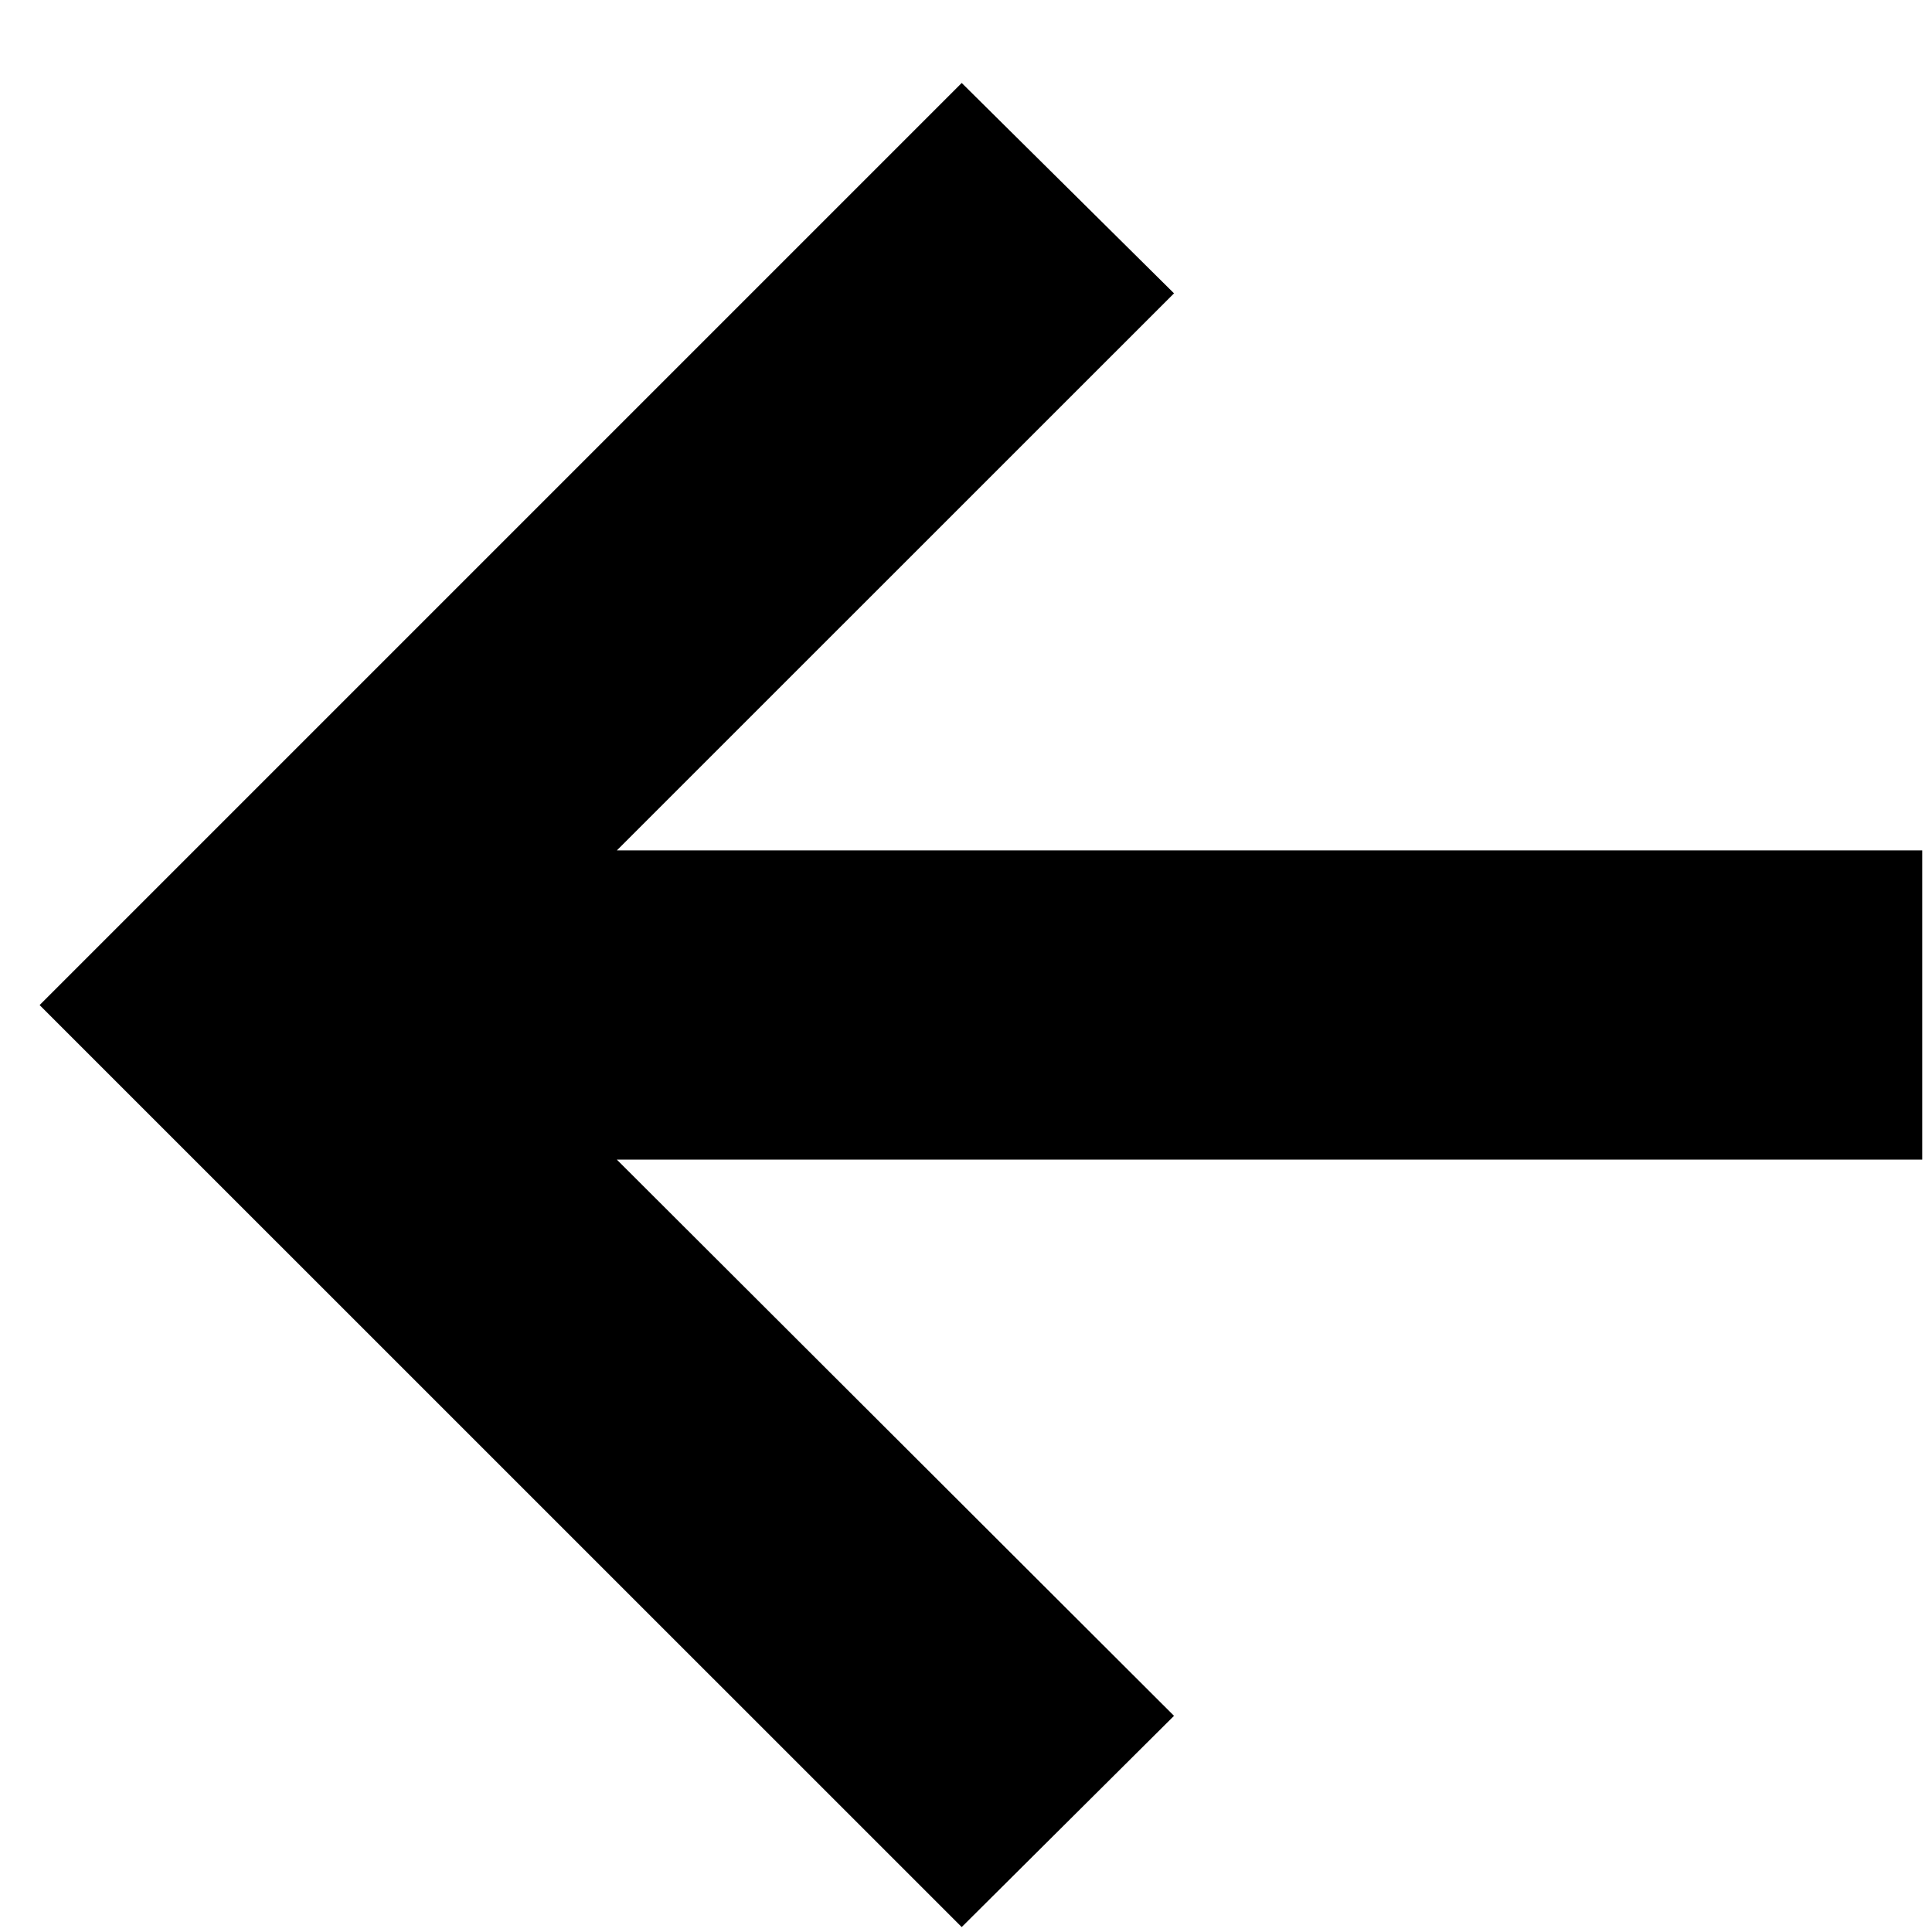
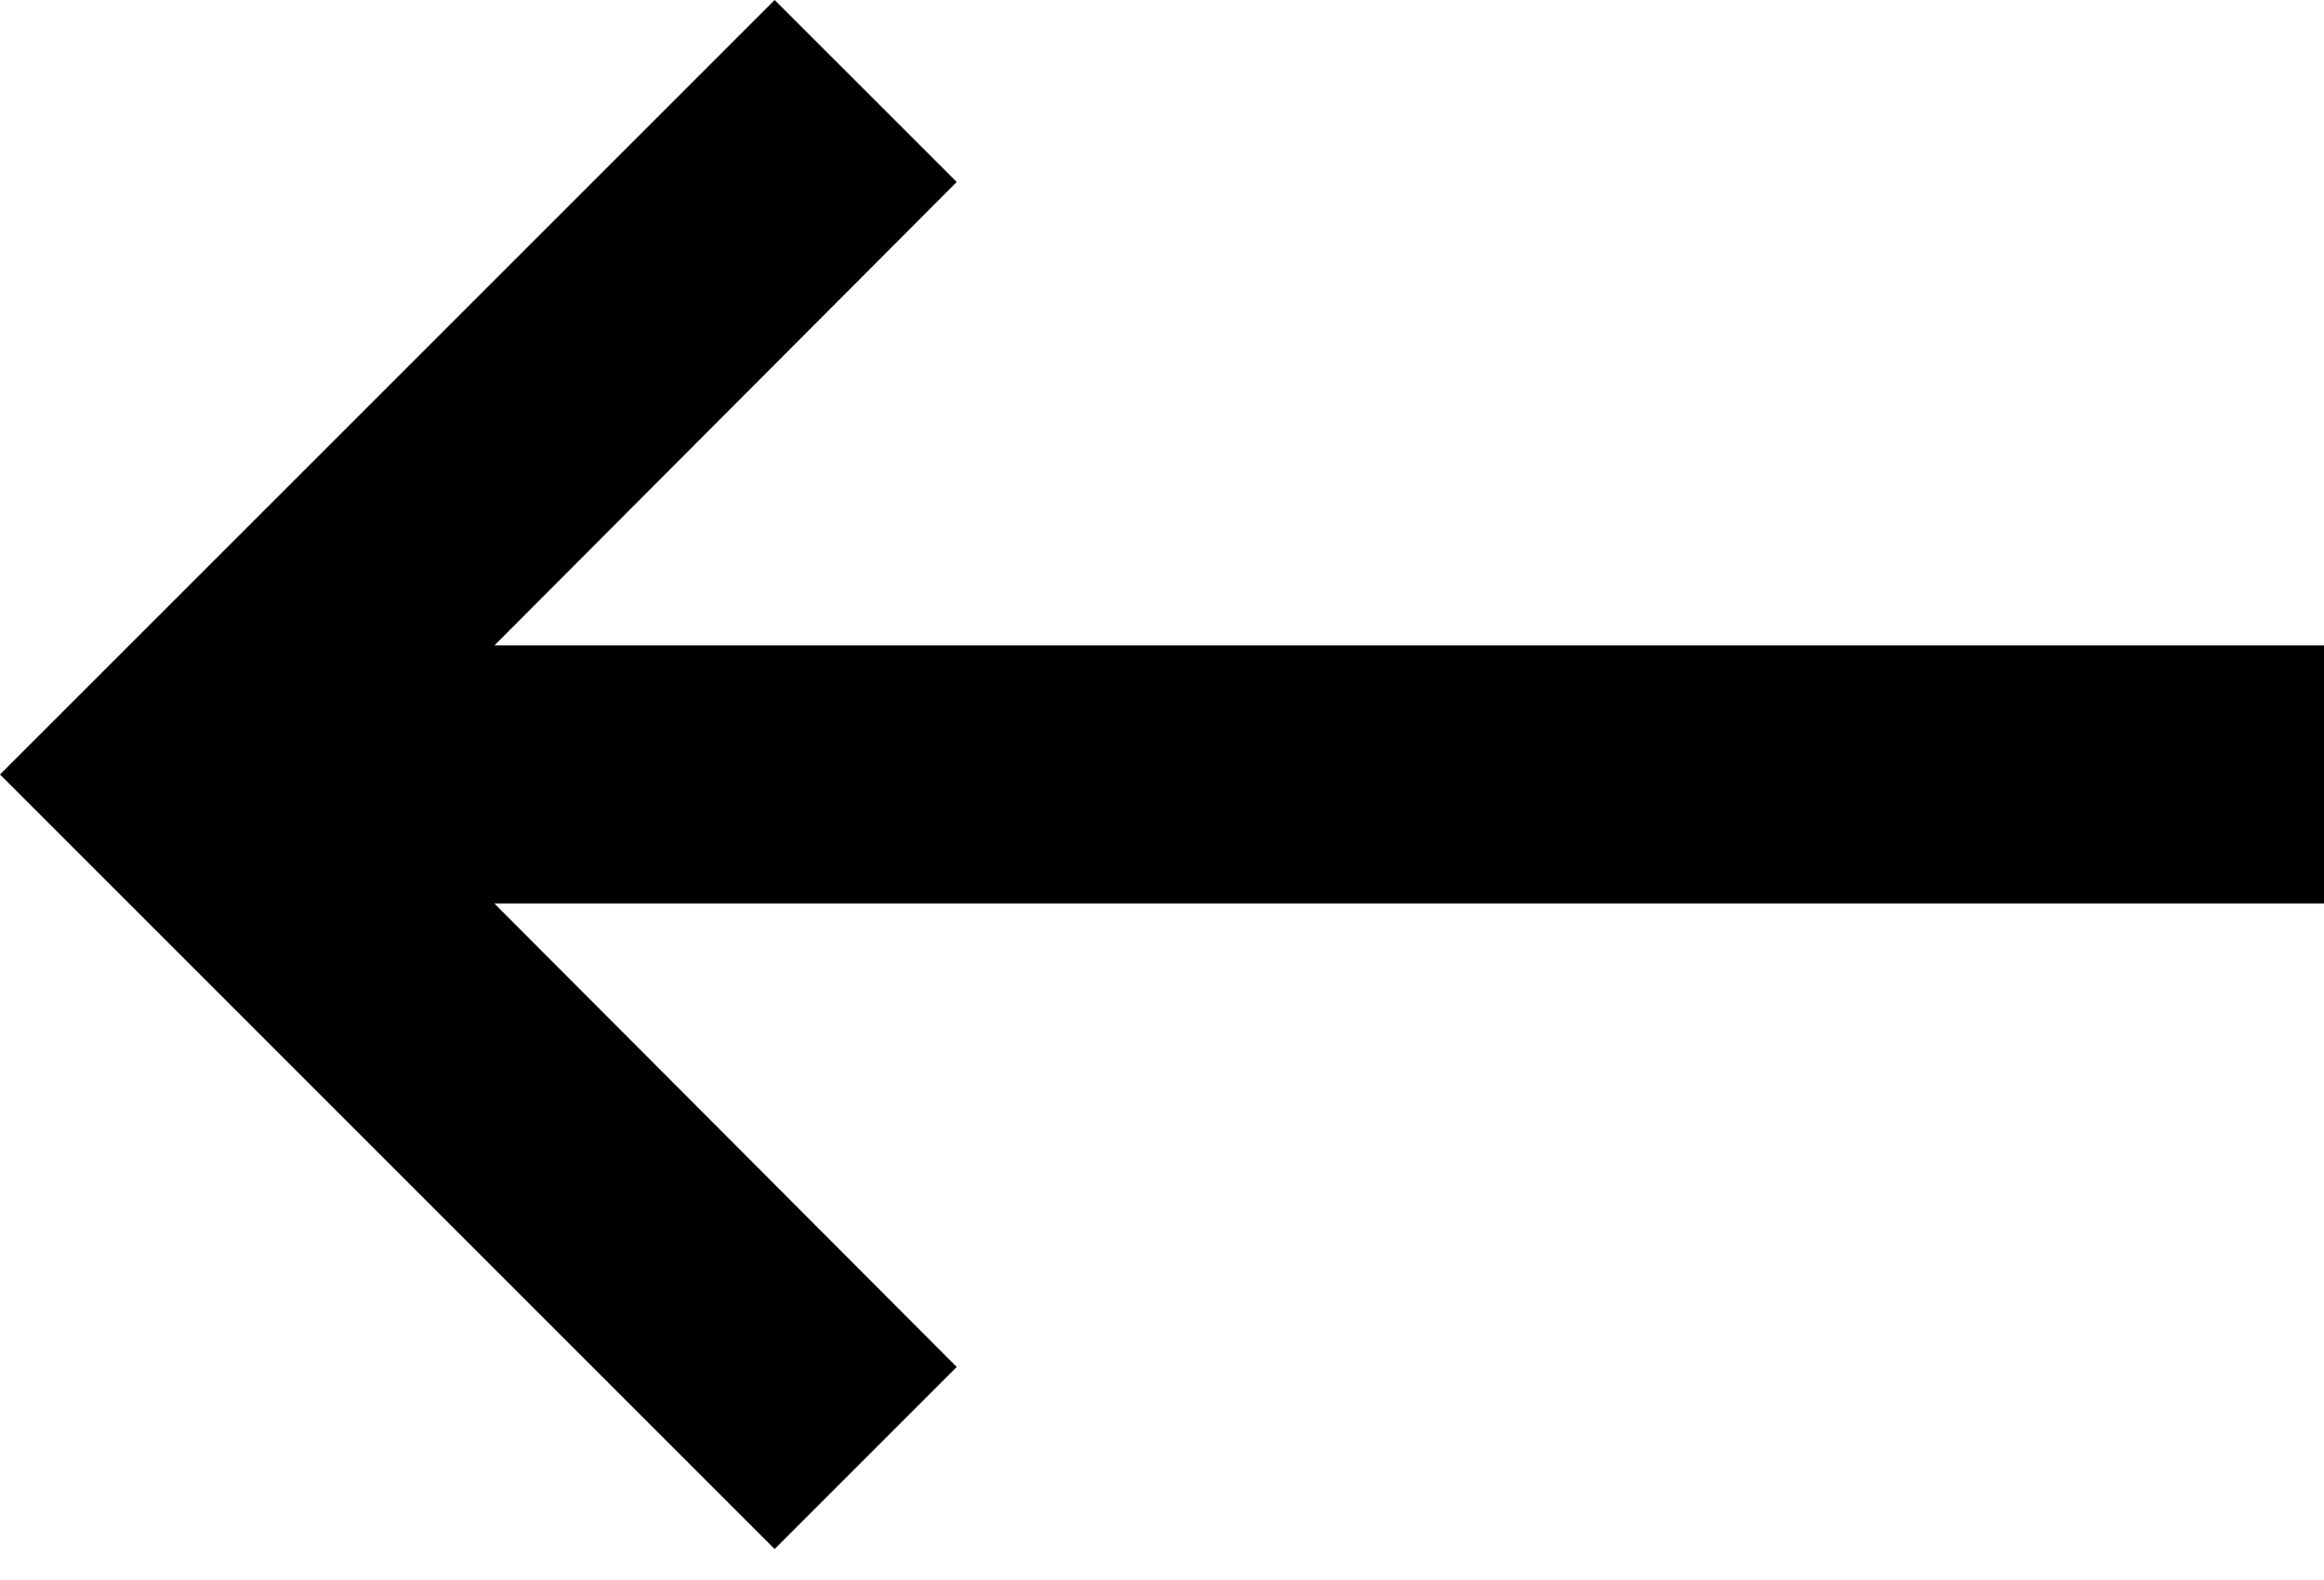
- <svg xmlns="http://www.w3.org/2000/svg" width="18" height="18" viewBox="0 0 18 18" fill="none">
-   <path d="M8.96 17.954L0.369 9.364L8.96 0.773L10.938 2.733L5.747 7.923H17.909V10.804H5.747L10.938 15.986L8.96 17.954Z" fill="black" />
+ <svg xmlns="http://www.w3.org/2000/svg" width="25" height="17" viewBox="0 0 25 17" fill="none">
+   <path d="M25 6.944H5.319L10.292 1.958L8.333 0L0 8.333L8.333 16.667L10.292 14.708L5.319 9.722H25V6.944Z" fill="black" />
</svg>
